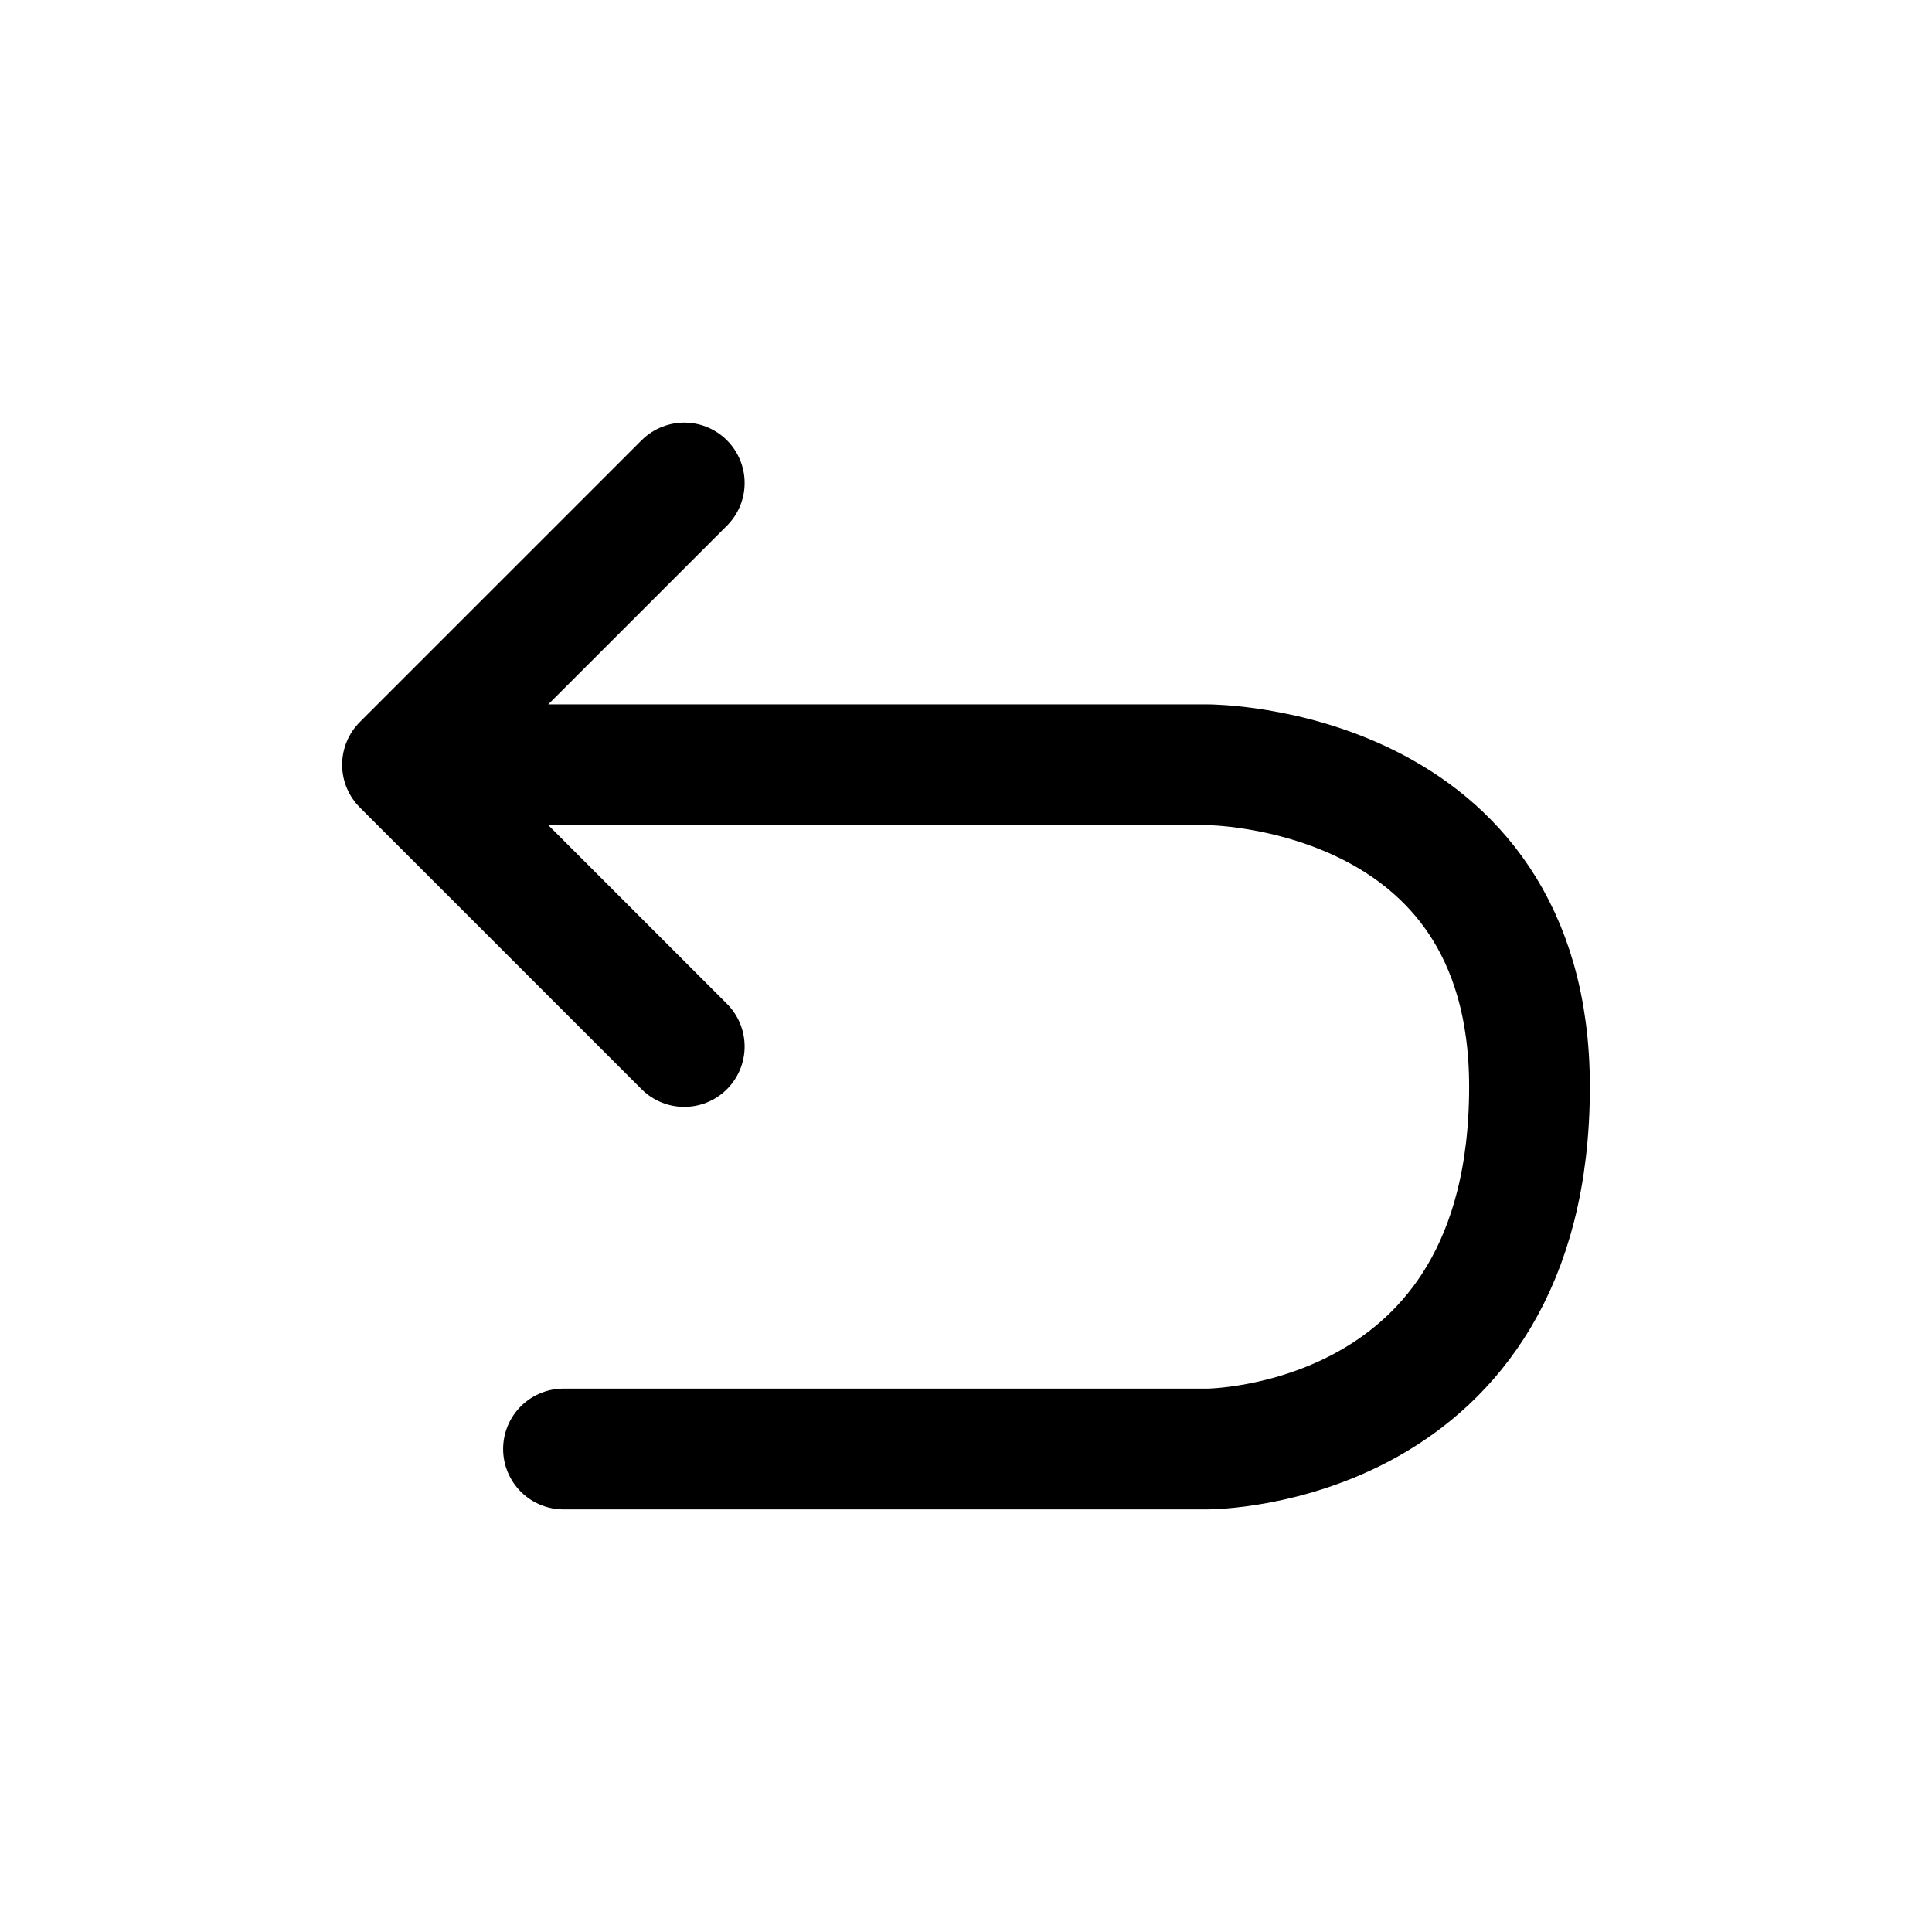
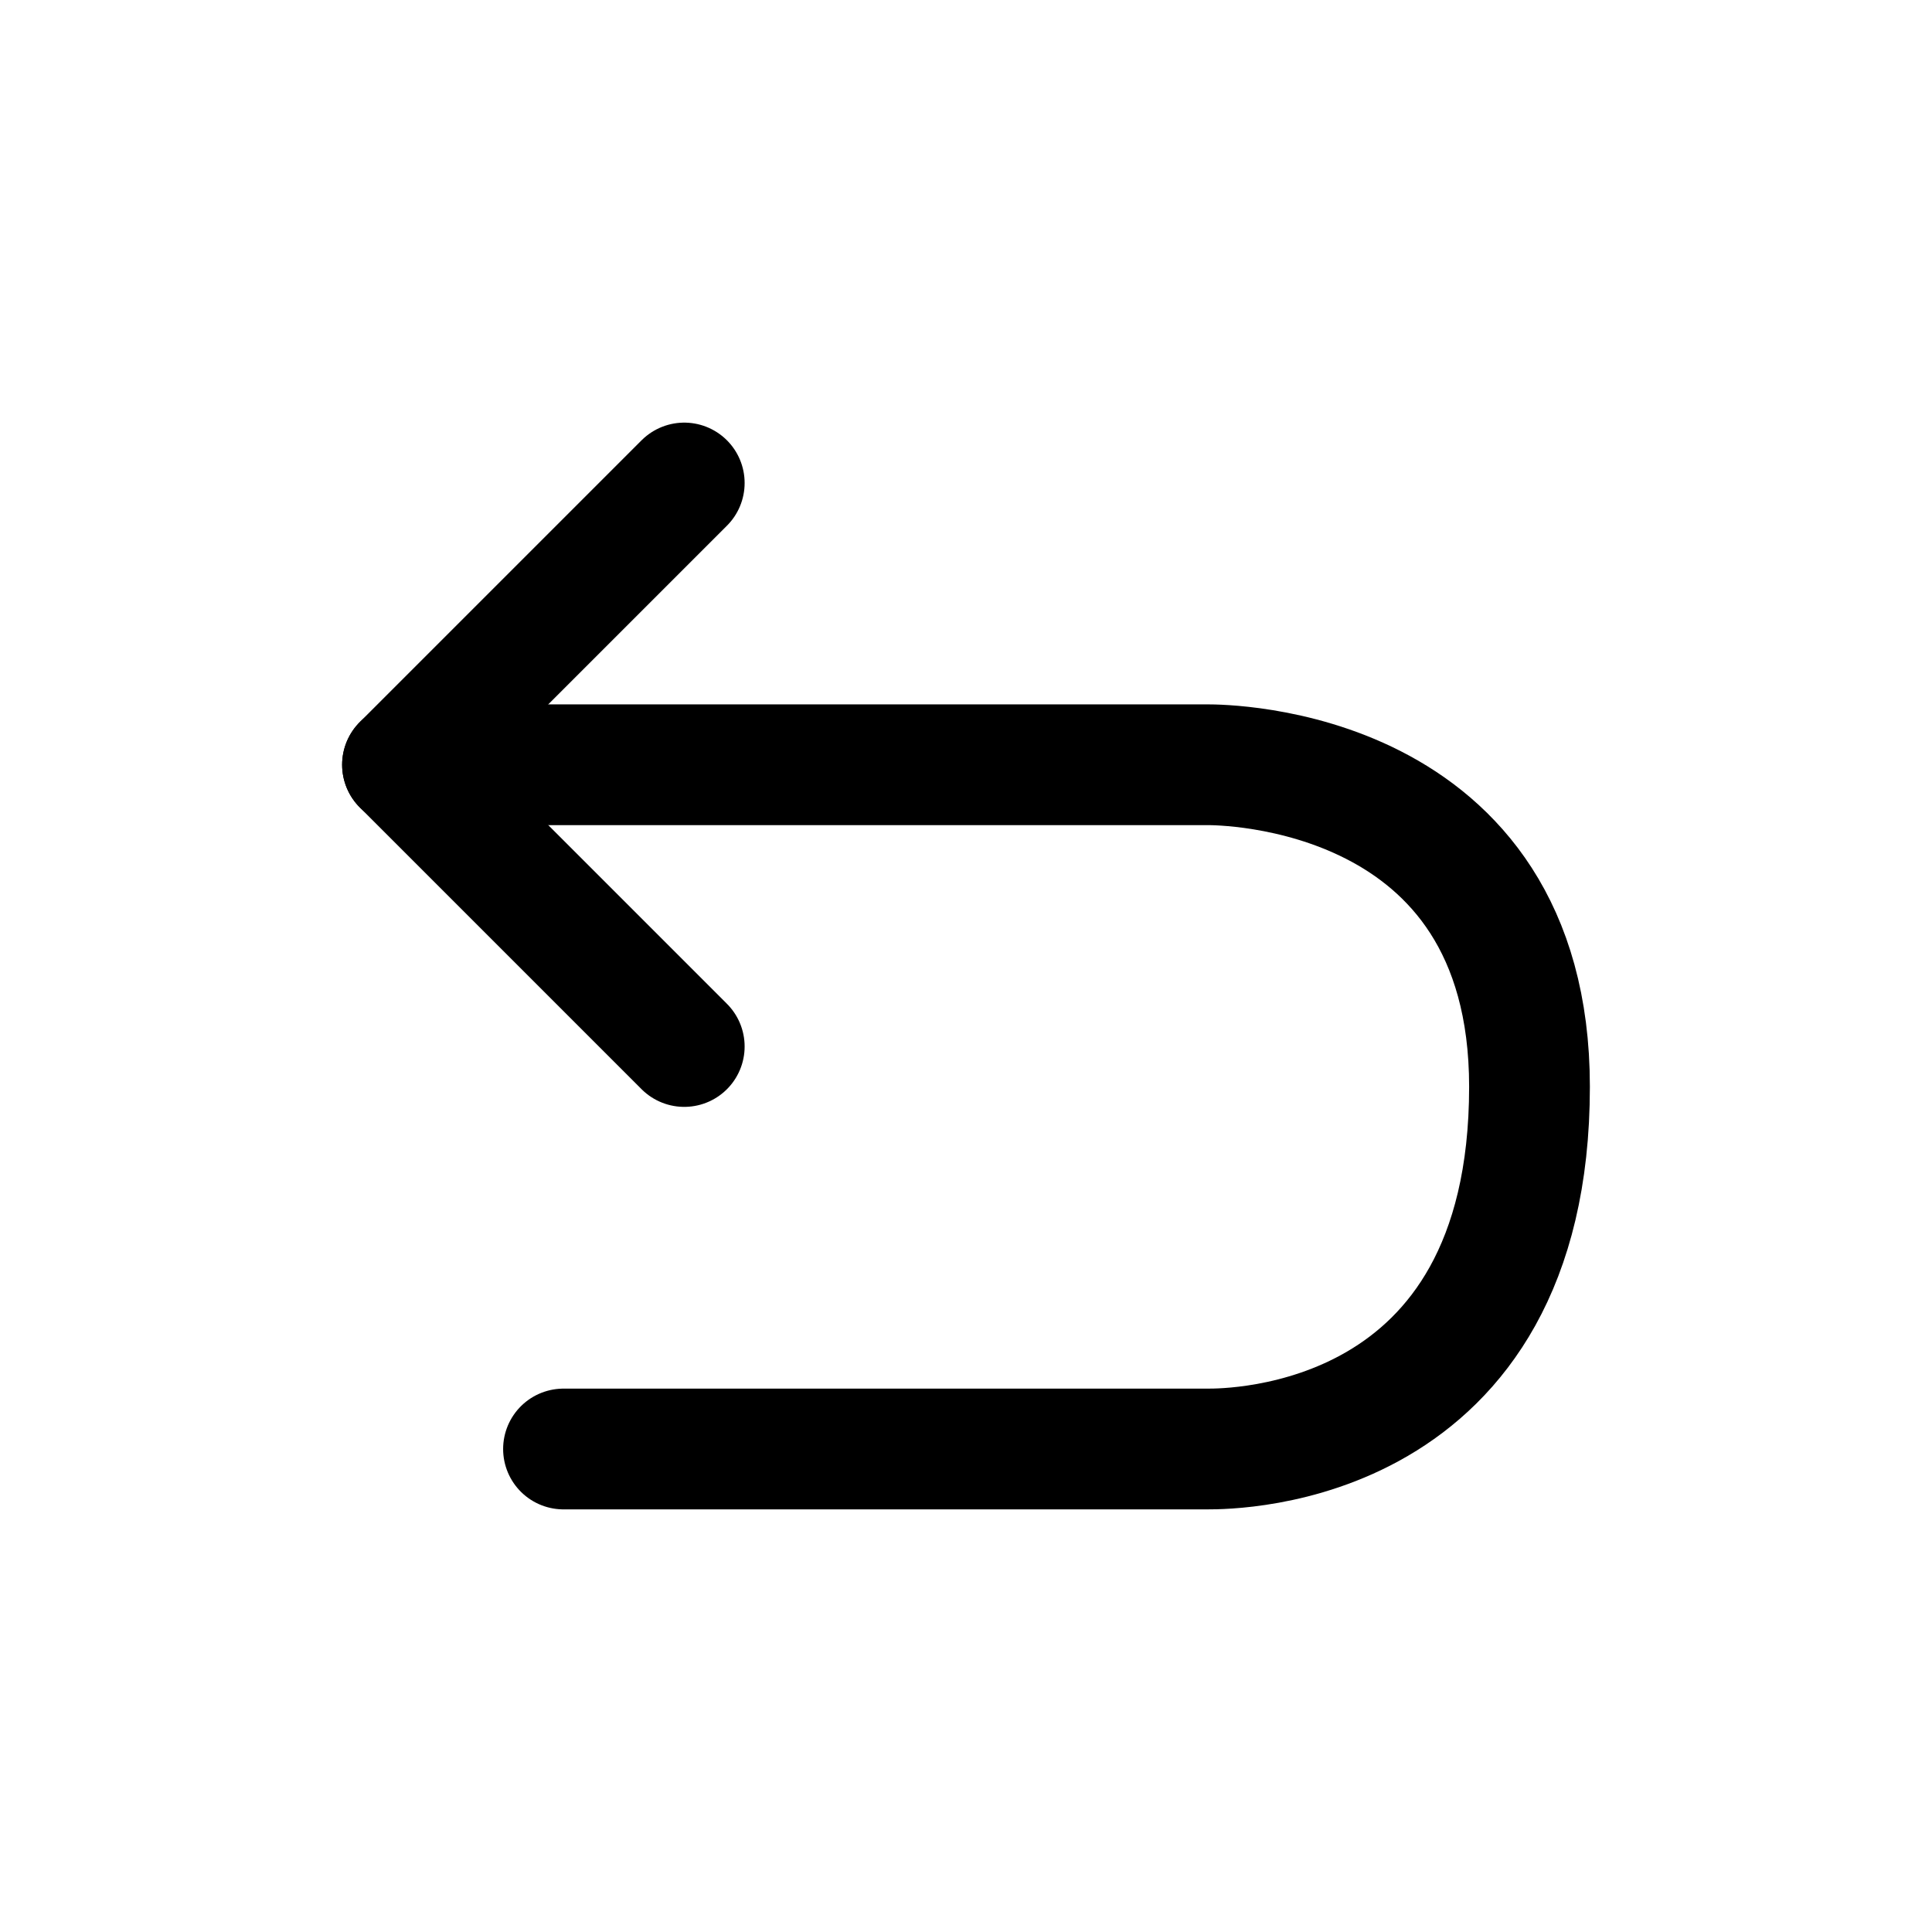
<svg xmlns="http://www.w3.org/2000/svg" width="24" height="24" viewBox="0 0 24 24" fill="none">
-   <path d="M5 9.5H15C15 9.5 15 9.5 15 9.5C15 9.5 19 9.5 19 13.5C19 18 15 18 15 18H7M5 9.5L8.5 13M5 9.5L8.5 6" stroke="currentColor" stroke-width="1.5" stroke-linecap="round" stroke-linejoin="round" />
+   <path d="M5 9.5C8.5 9.5 11.5 9.5 15 9.5C15.162 9.5 19 9.5 19 13.5C19 18 15.298 18 15 18C12 18 10 18 7 18" stroke="black" stroke-width="1.5" stroke-linecap="round" stroke-linejoin="round" />
+   <path d="M8.5 13C7.133 11.633 6.367 10.867 5 9.5C6.367 8.133 7.133 7.367 8.5 6" stroke="black" stroke-width="1.5" stroke-linecap="round" stroke-linejoin="round" />
</svg>
